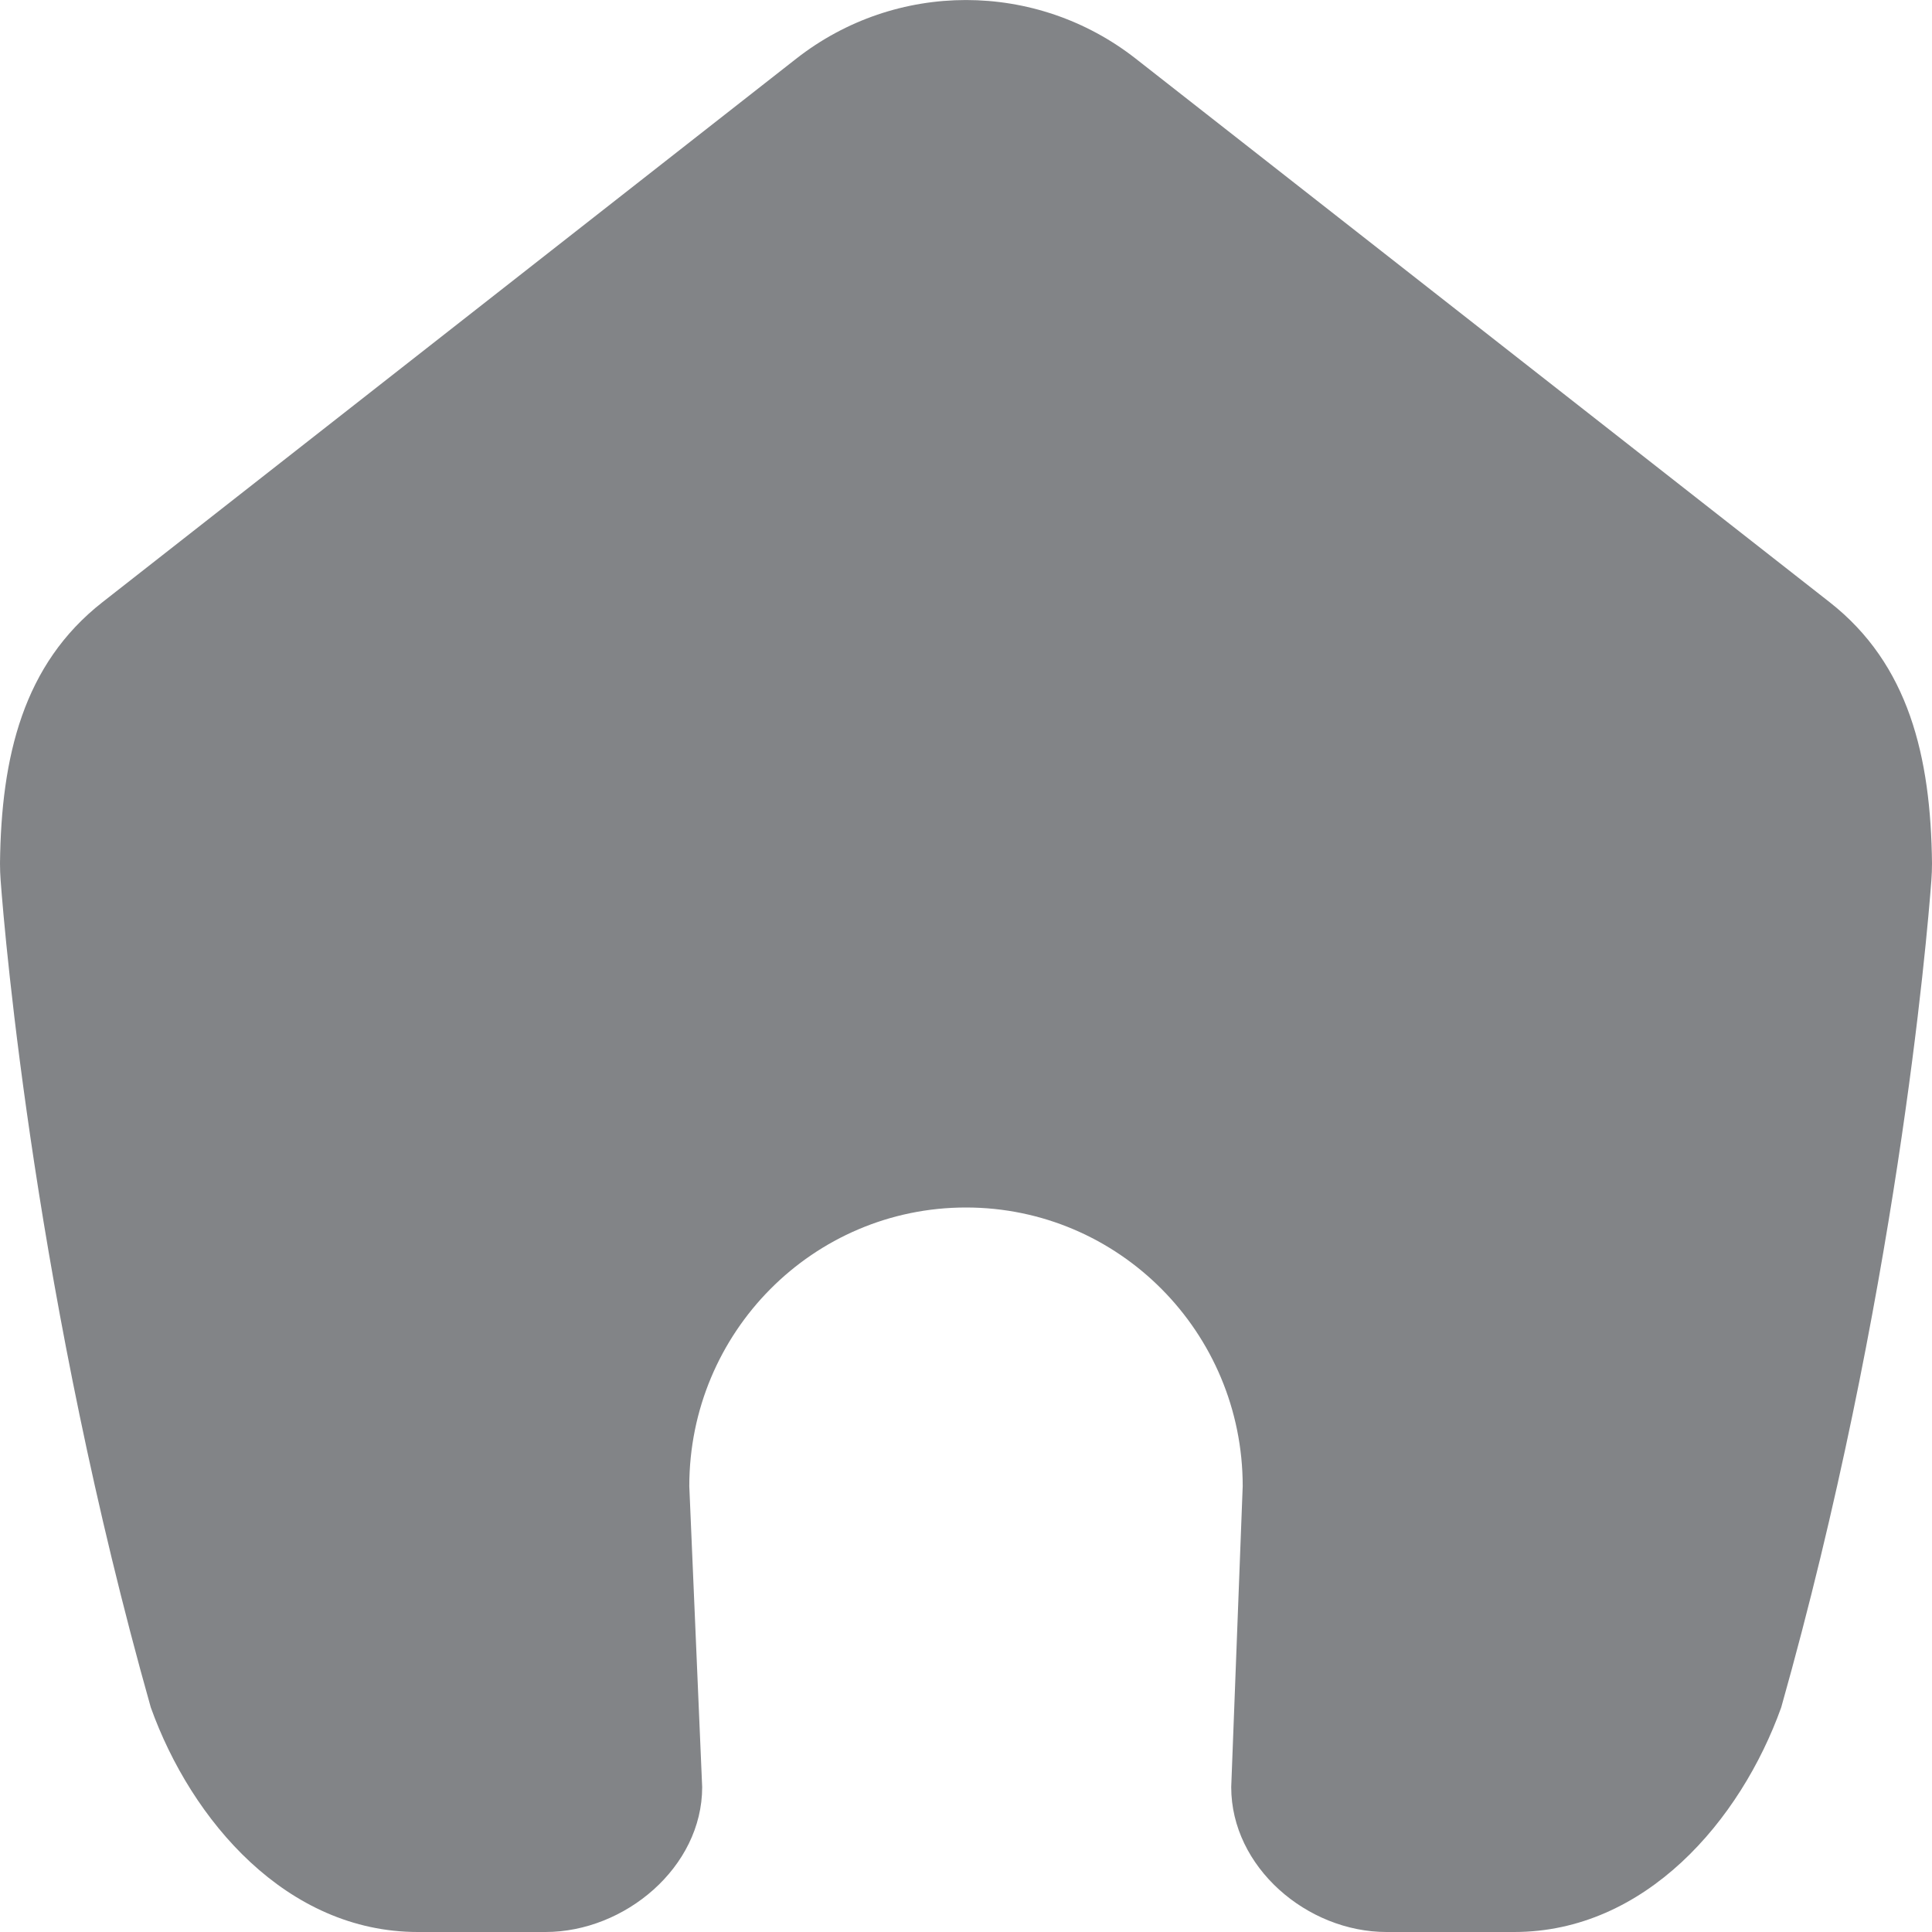
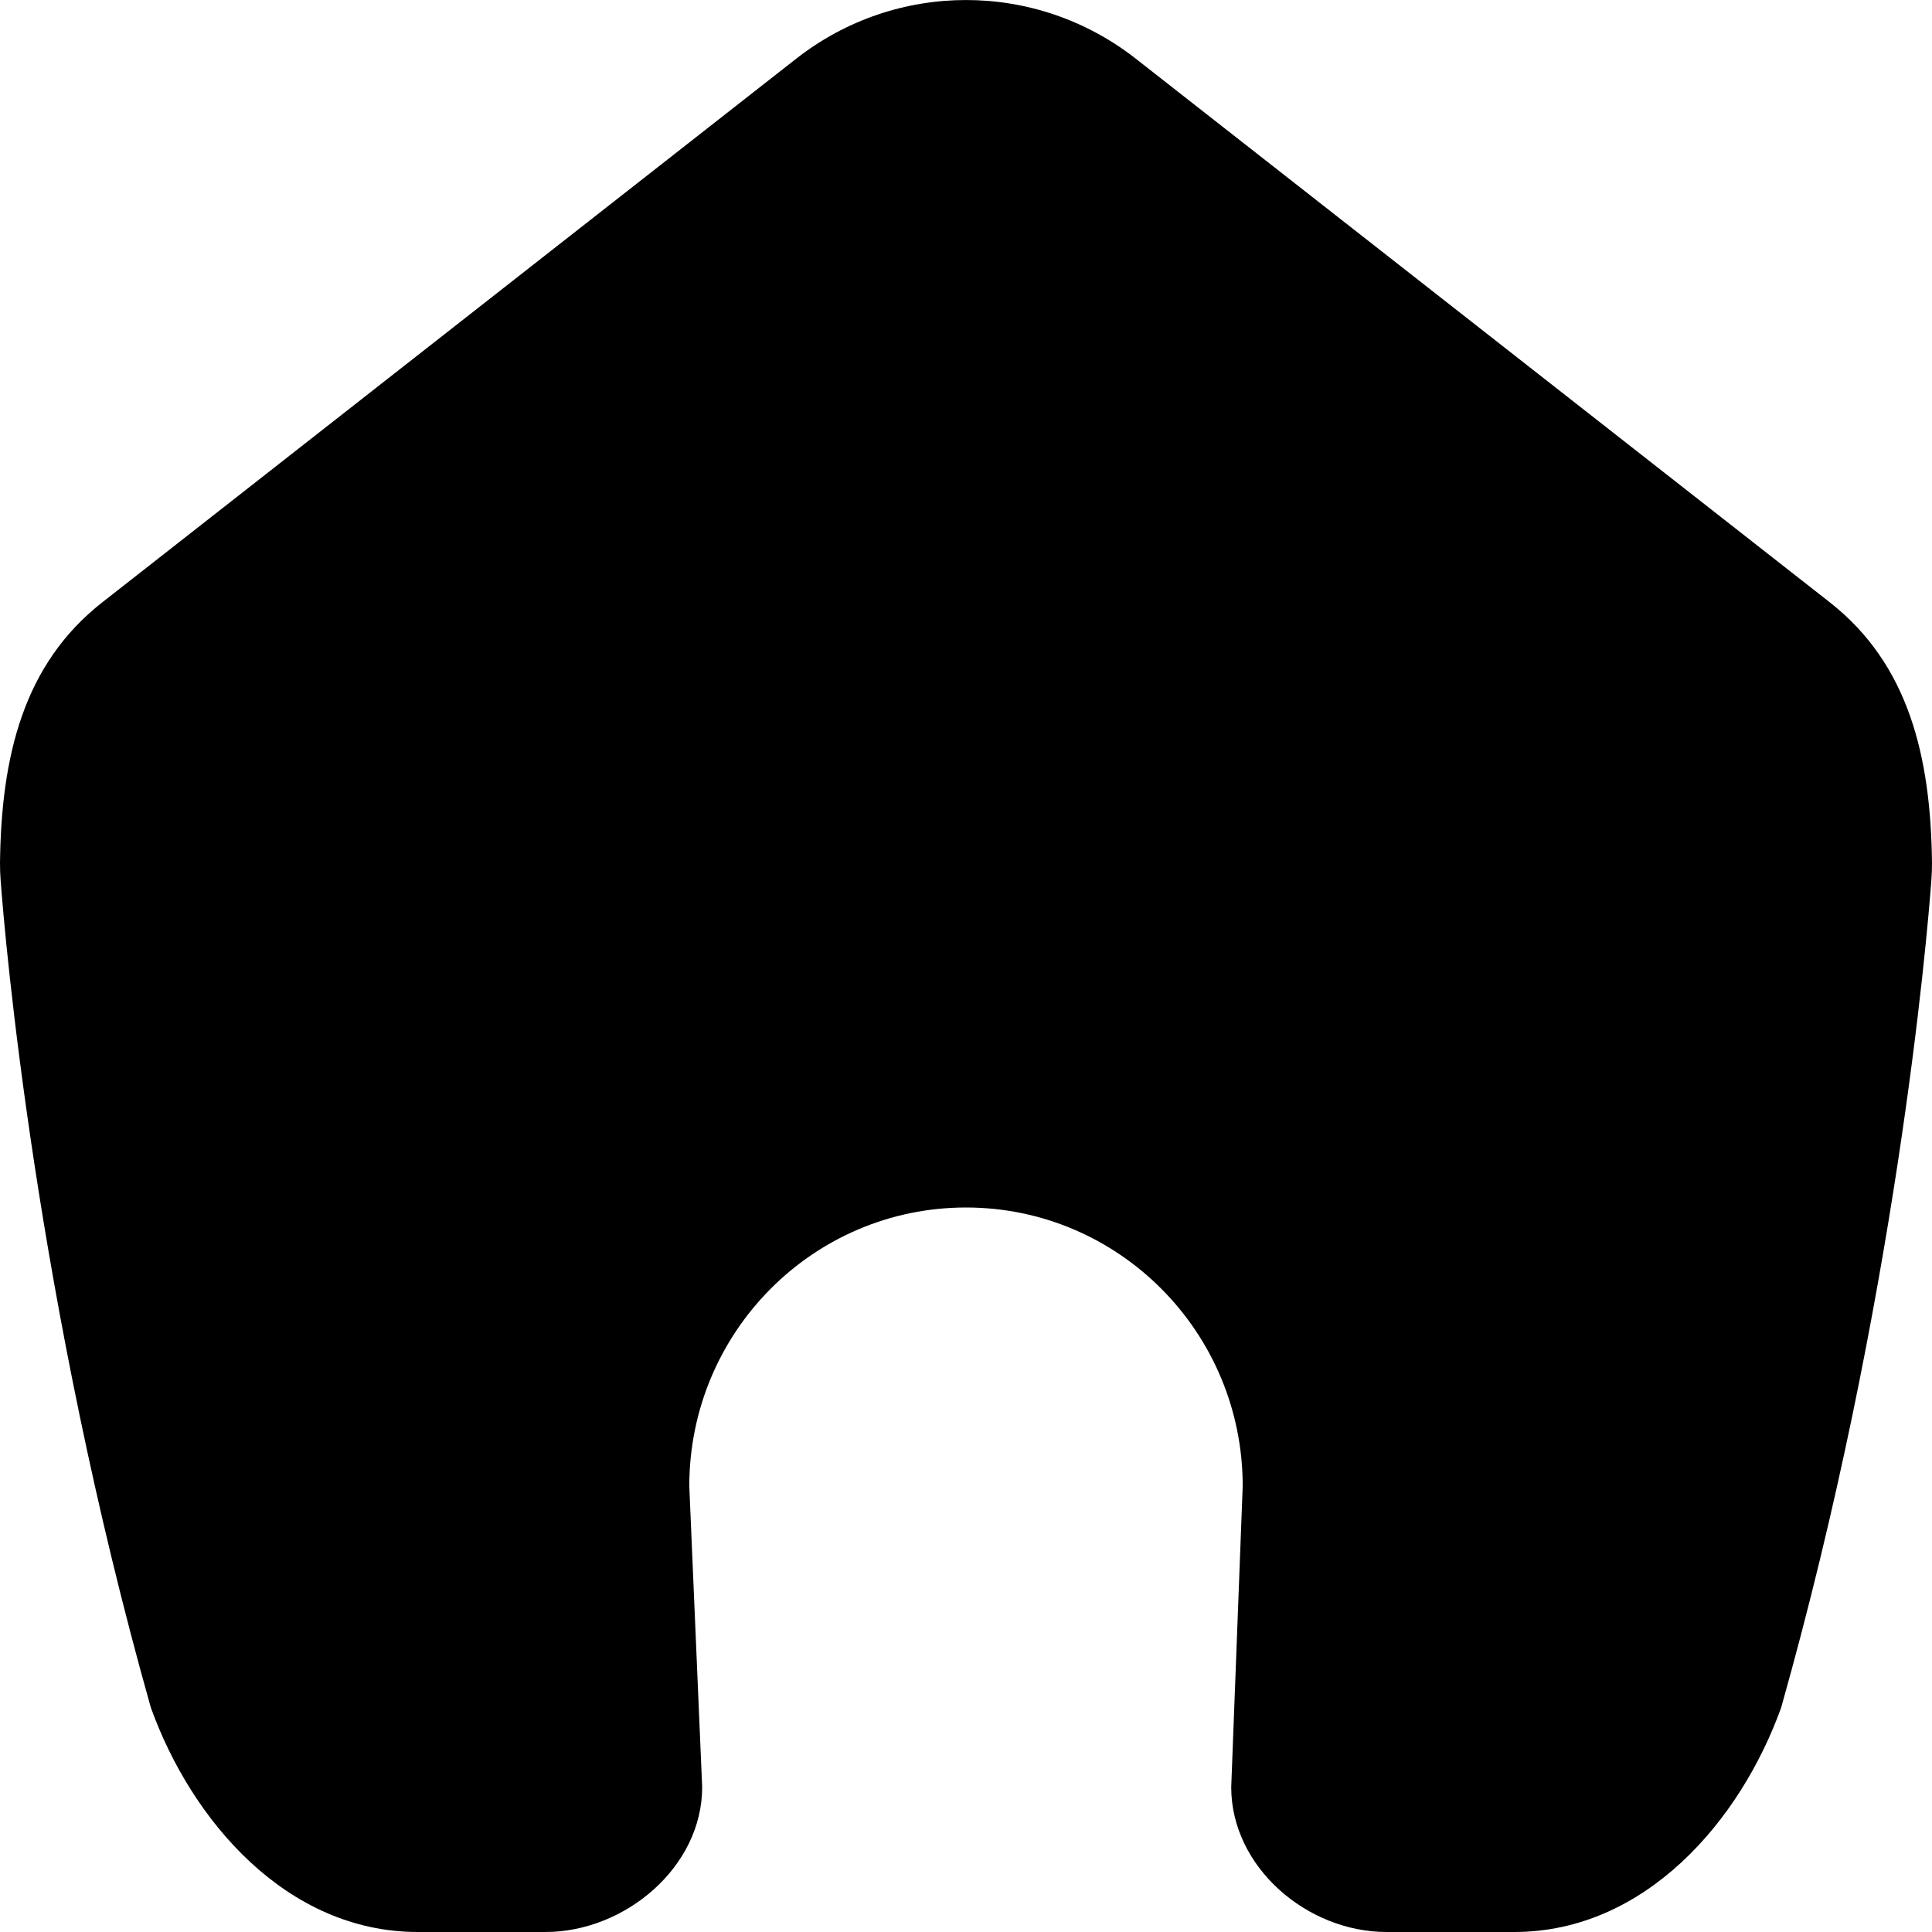
<svg xmlns="http://www.w3.org/2000/svg" width="18" height="18" viewBox="0 0 18 18" fill="none">
-   <path d="M0.954 5.611L7.418 0.547C8.348 -0.182 9.652 -0.182 10.582 0.547L17.047 5.611C17.784 6.189 17.989 7.049 18 8.044C18 8.097 17.998 8.15 17.994 8.203C17.953 8.755 17.663 12.125 16.595 15.908C16.217 16.962 15.329 18 14.107 18H12.918C12.178 18 11.471 17.396 11.471 16.65L11.578 13.846C11.578 12.412 10.424 11.25 9 11.25C7.576 11.25 6.422 12.412 6.422 13.846L6.542 16.65C6.542 17.396 5.822 18 5.082 18H3.893C2.671 18 1.783 16.962 1.405 15.908C0.337 12.125 0.047 8.755 0.006 8.203C0.002 8.15 -0 8.097 0 8.044C0.011 7.049 0.216 6.189 0.954 5.611Z" fill="#828487" />
+   <path d="M0.954 5.611L7.418 0.547C8.348 -0.182 9.652 -0.182 10.582 0.547L17.047 5.611C17.784 6.189 17.989 7.049 18 8.044C18 8.097 17.998 8.15 17.994 8.203C17.953 8.755 17.663 12.125 16.595 15.908C16.217 16.962 15.329 18 14.107 18H12.918C12.178 18 11.471 17.396 11.471 16.65L11.578 13.846C11.578 12.412 10.424 11.25 9 11.25C7.576 11.25 6.422 12.412 6.422 13.846L6.542 16.65C6.542 17.396 5.822 18 5.082 18H3.893C2.671 18 1.783 16.962 1.405 15.908C0.337 12.125 0.047 8.755 0.006 8.203C0.002 8.15 -0 8.097 0 8.044C0.011 7.049 0.216 6.189 0.954 5.611Z" fill="currentColor" />
</svg>
